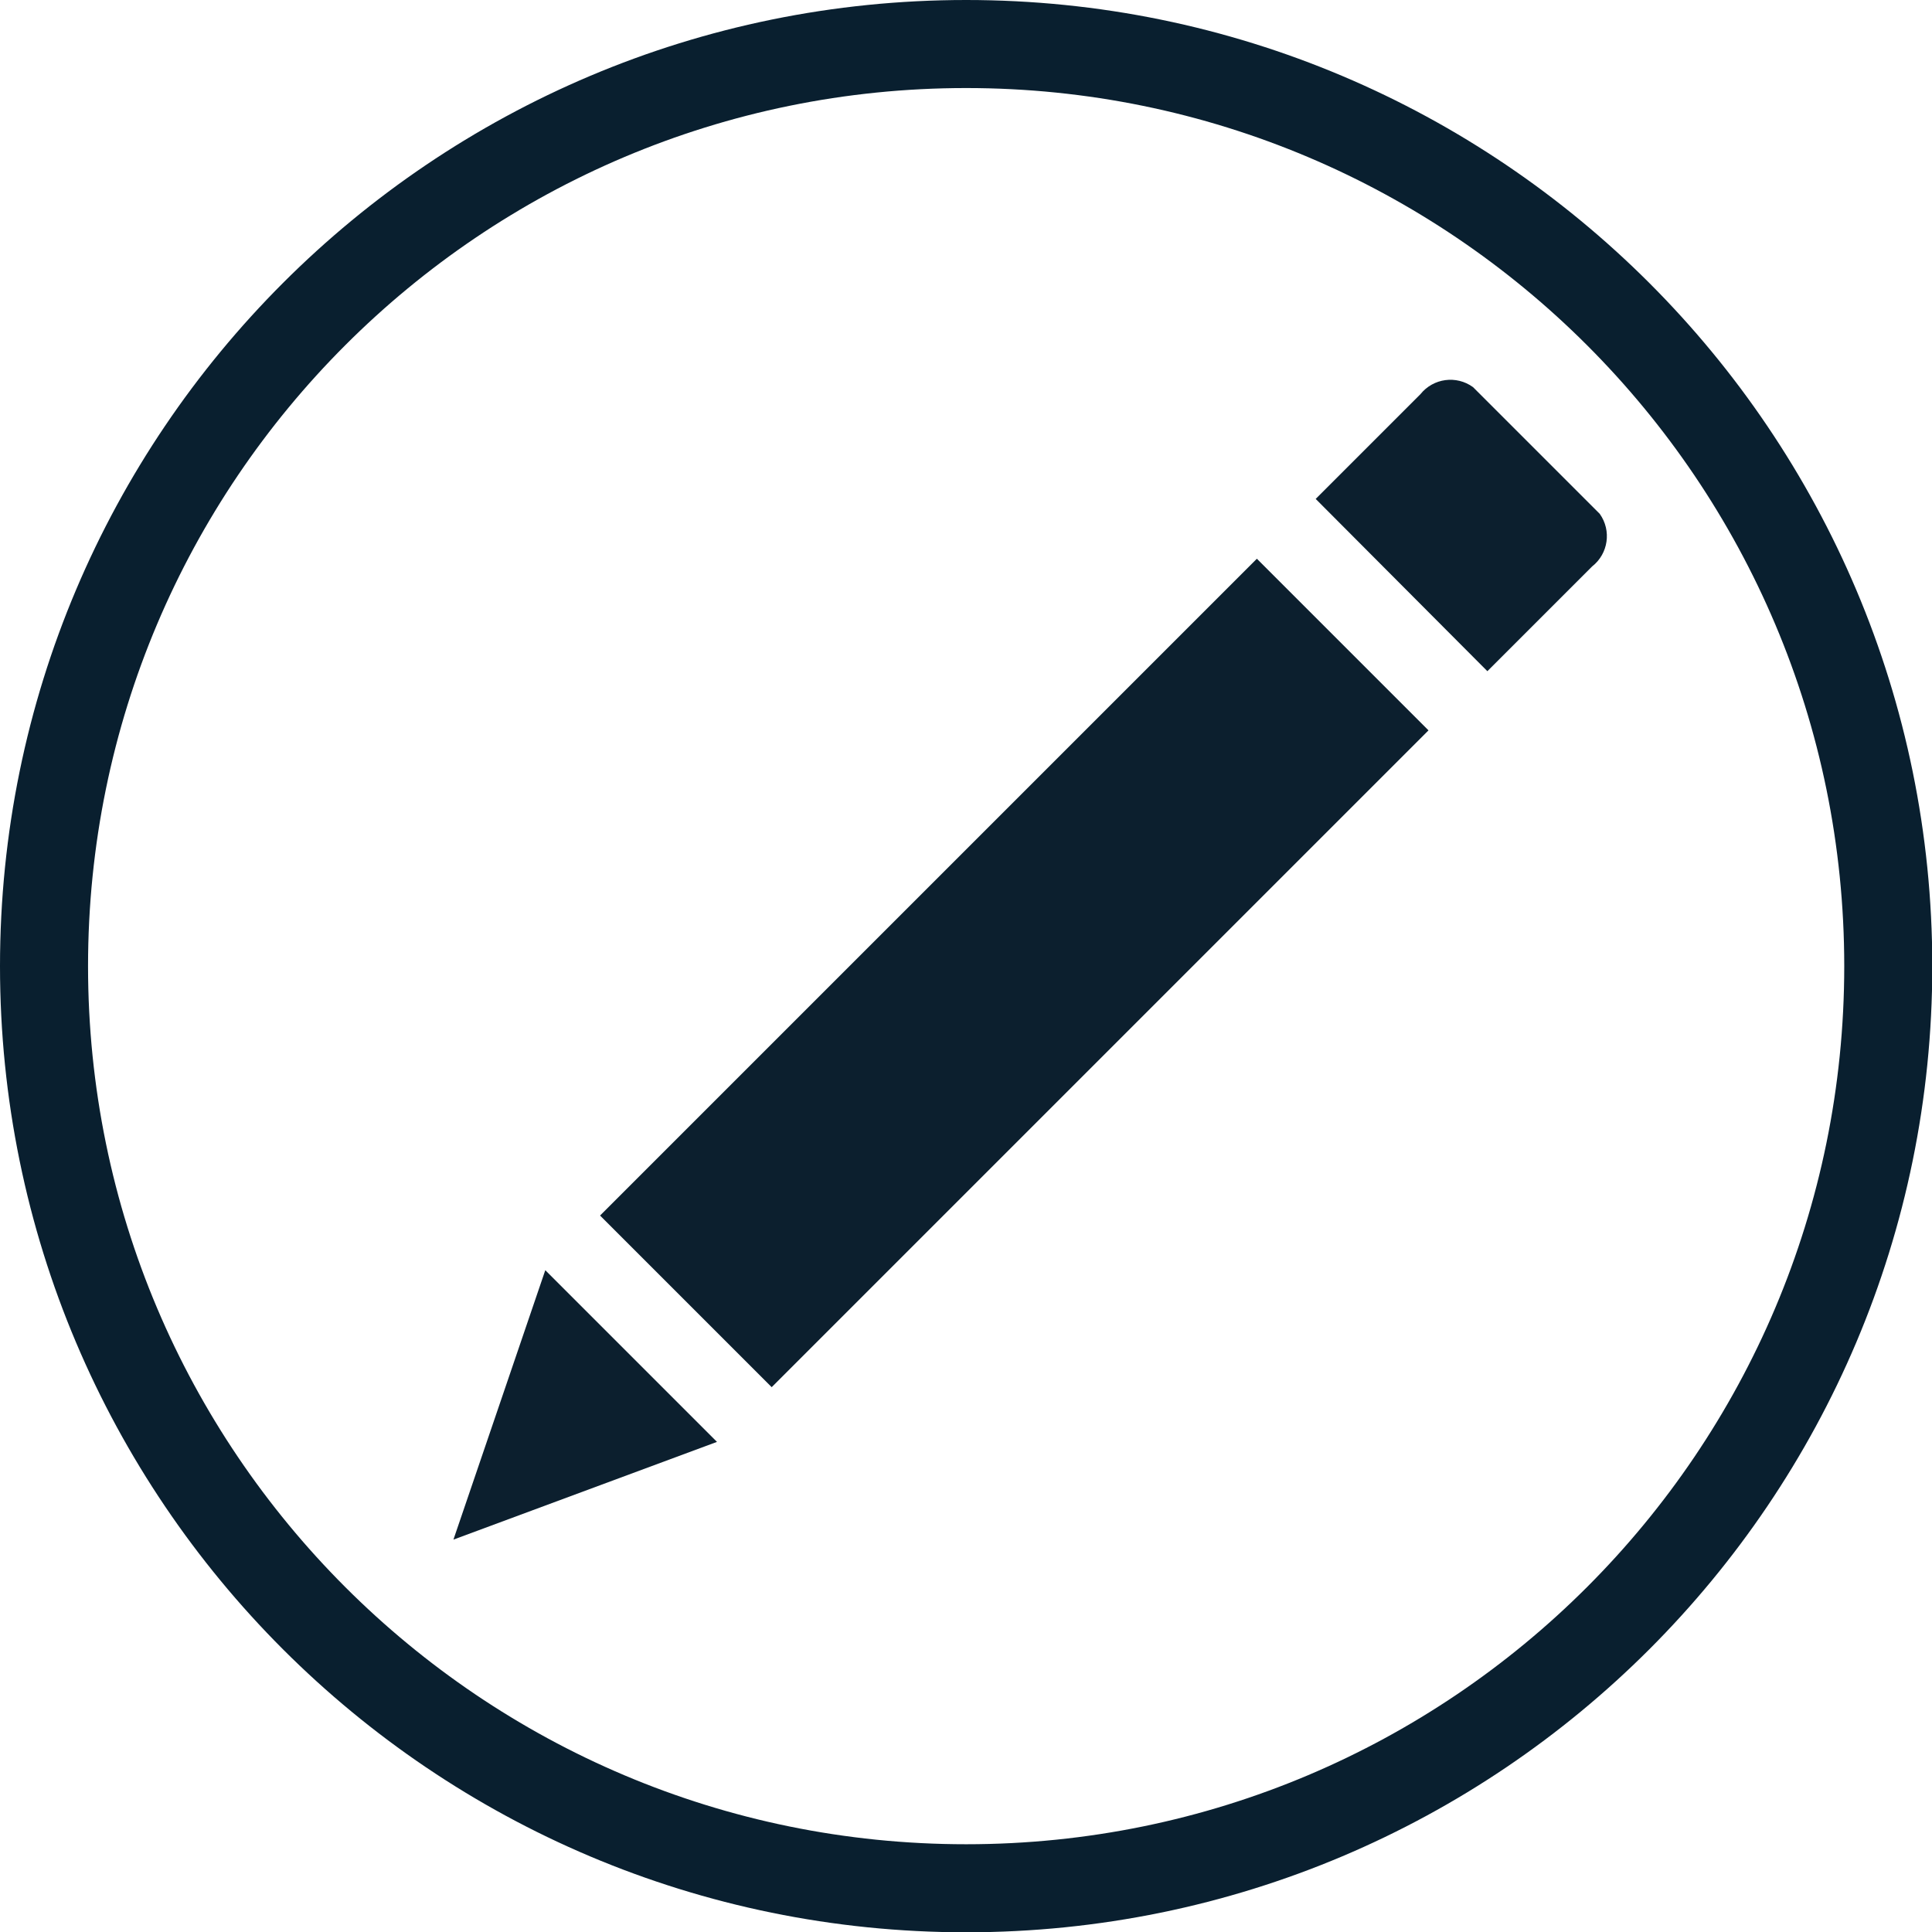
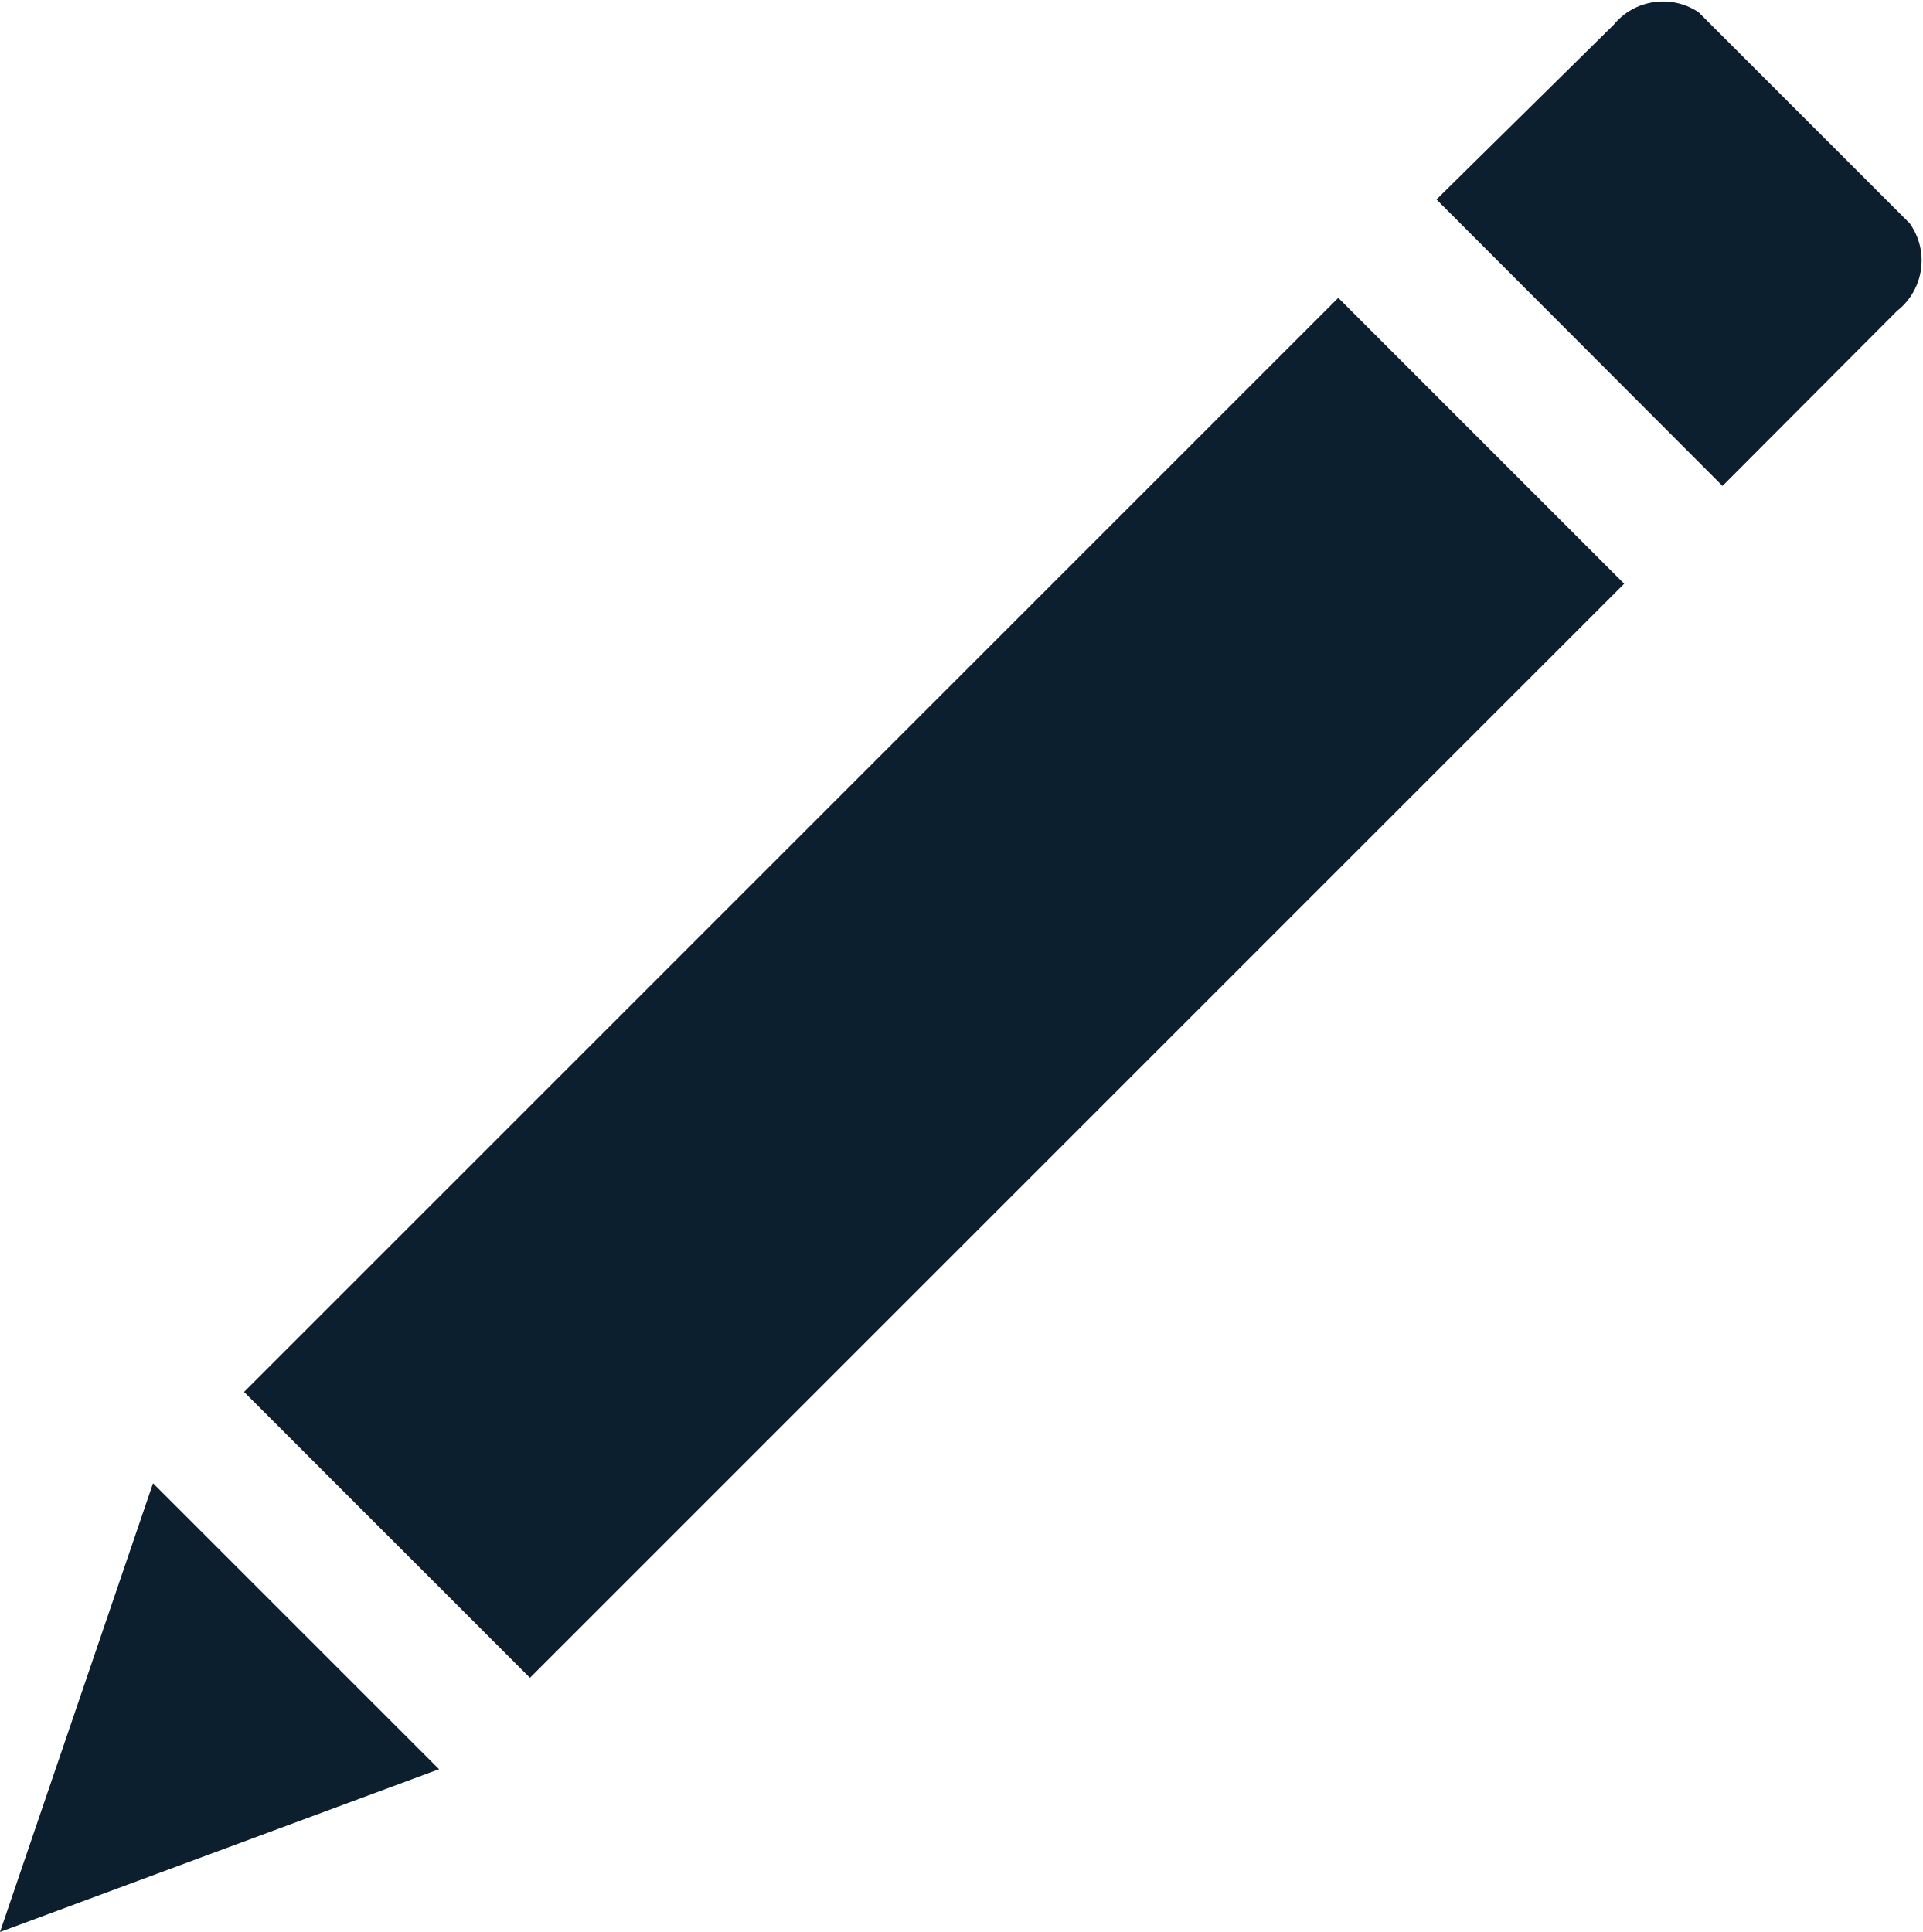
- <svg xmlns="http://www.w3.org/2000/svg" viewBox="0 0 65.83 65.83">
+ <svg xmlns="http://www.w3.org/2000/svg" viewBox="0 0 39.32 39.52">
  <defs>
-     <style>.cls-1{fill:none;stroke:#091f2f;stroke-miterlimit:10;stroke-width:3px;}.cls-2{fill:#0c1f2e;}</style>
+     <style>.cls-1{fill:#0c1f2e;}</style>
  </defs>
  <g id="Layer_2" data-name="Layer 2">
    <g id="Layer_1-2" data-name="Layer 1">
-       <circle class="cls-1" cx="32.92" cy="32.92" r="31.42" />
-       <polygon class="cls-2" points="15.45 52.46 24.43 49.13 18.58 43.28 15.45 52.46" />
-       <rect class="cls-2" x="30.42" y="17.33" width="8.27" height="31.65" transform="translate(35.55 81.03) rotate(-135)" />
-       <path class="cls-2" d="M50.19,13.19l4.32,4.32a1.31,1.31,0,0,1-.26,1.79l-3.57,3.57L44.83,17l3.57-3.57A1.31,1.31,0,0,1,50.19,13.19Z" />
+       <polygon class="cls-1" points="0 39.52 8.98 36.19 3.13 30.34 0 39.52" />
+       <rect class="cls-1" x="14.97" y="4.39" width="8.27" height="31.65" transform="translate(18.32 48.01) rotate(-135)" />
+       <path class="cls-1" d="M34.74.25l4.32,4.32a1.31,1.31,0,0,1-.26,1.79L35.23,9.94,29.38,4.08,33,.51A1.31,1.31,0,0,1,34.74.25Z" />
    </g>
  </g>
</svg>
